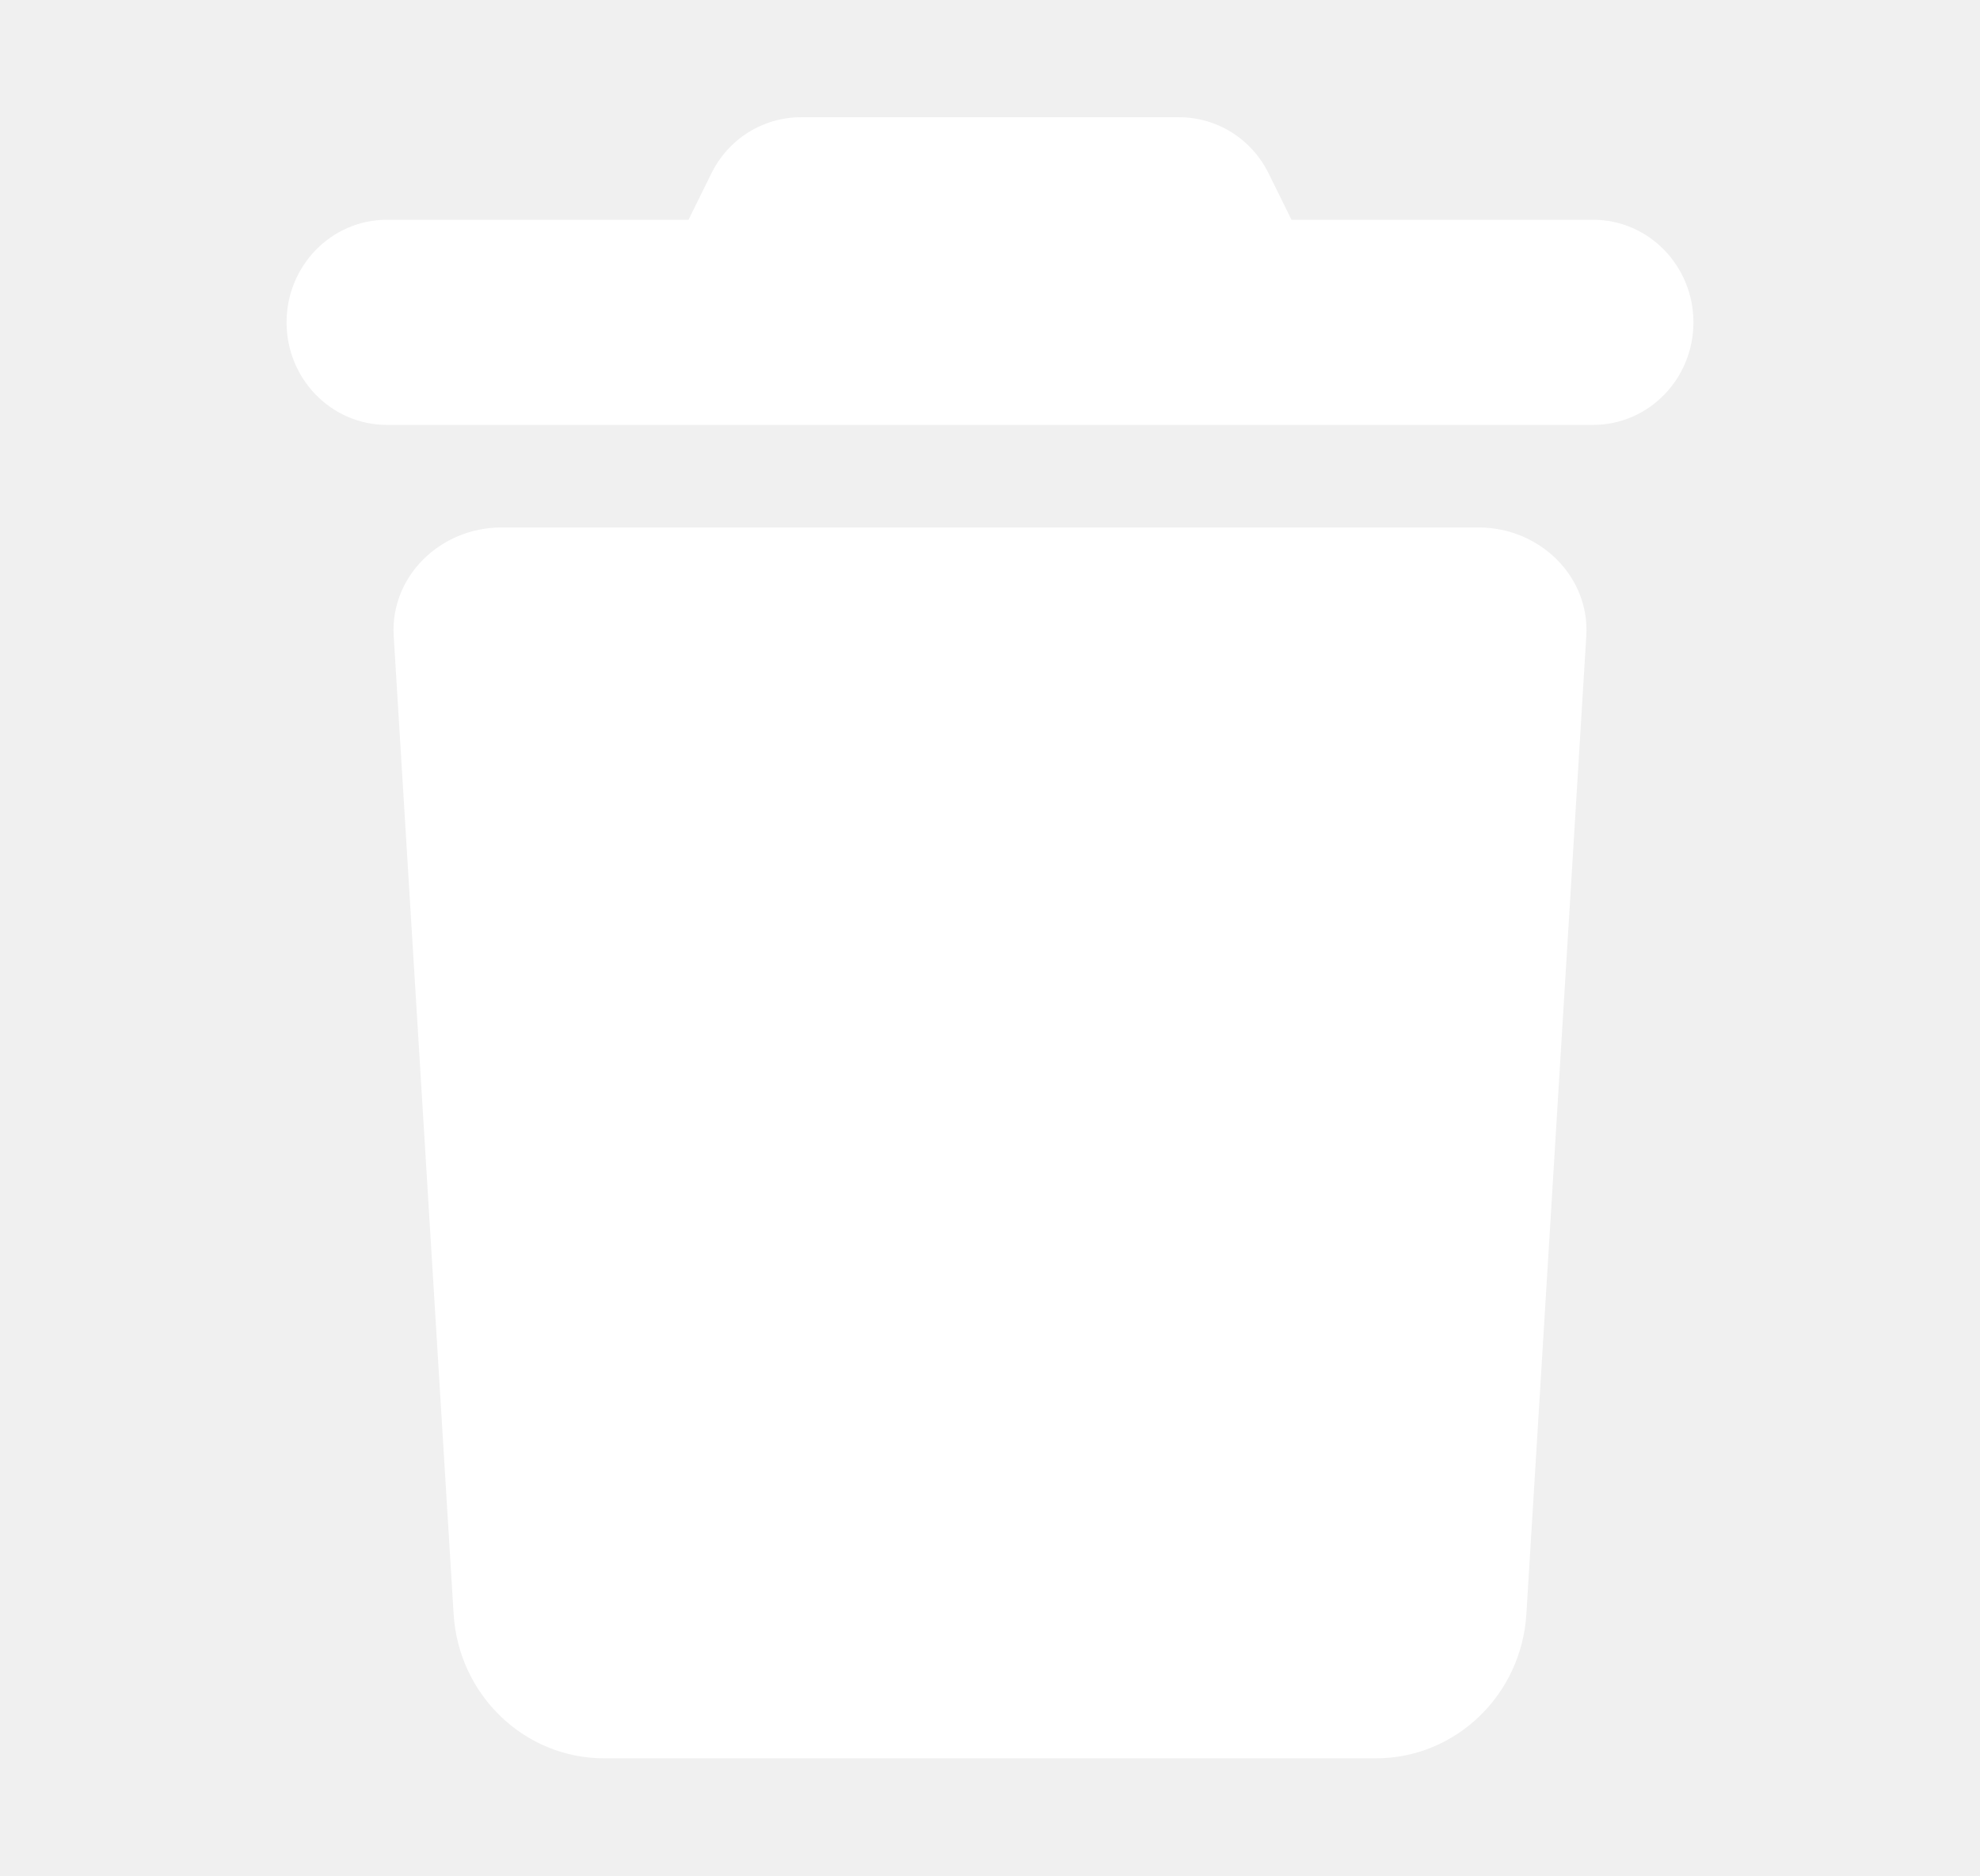
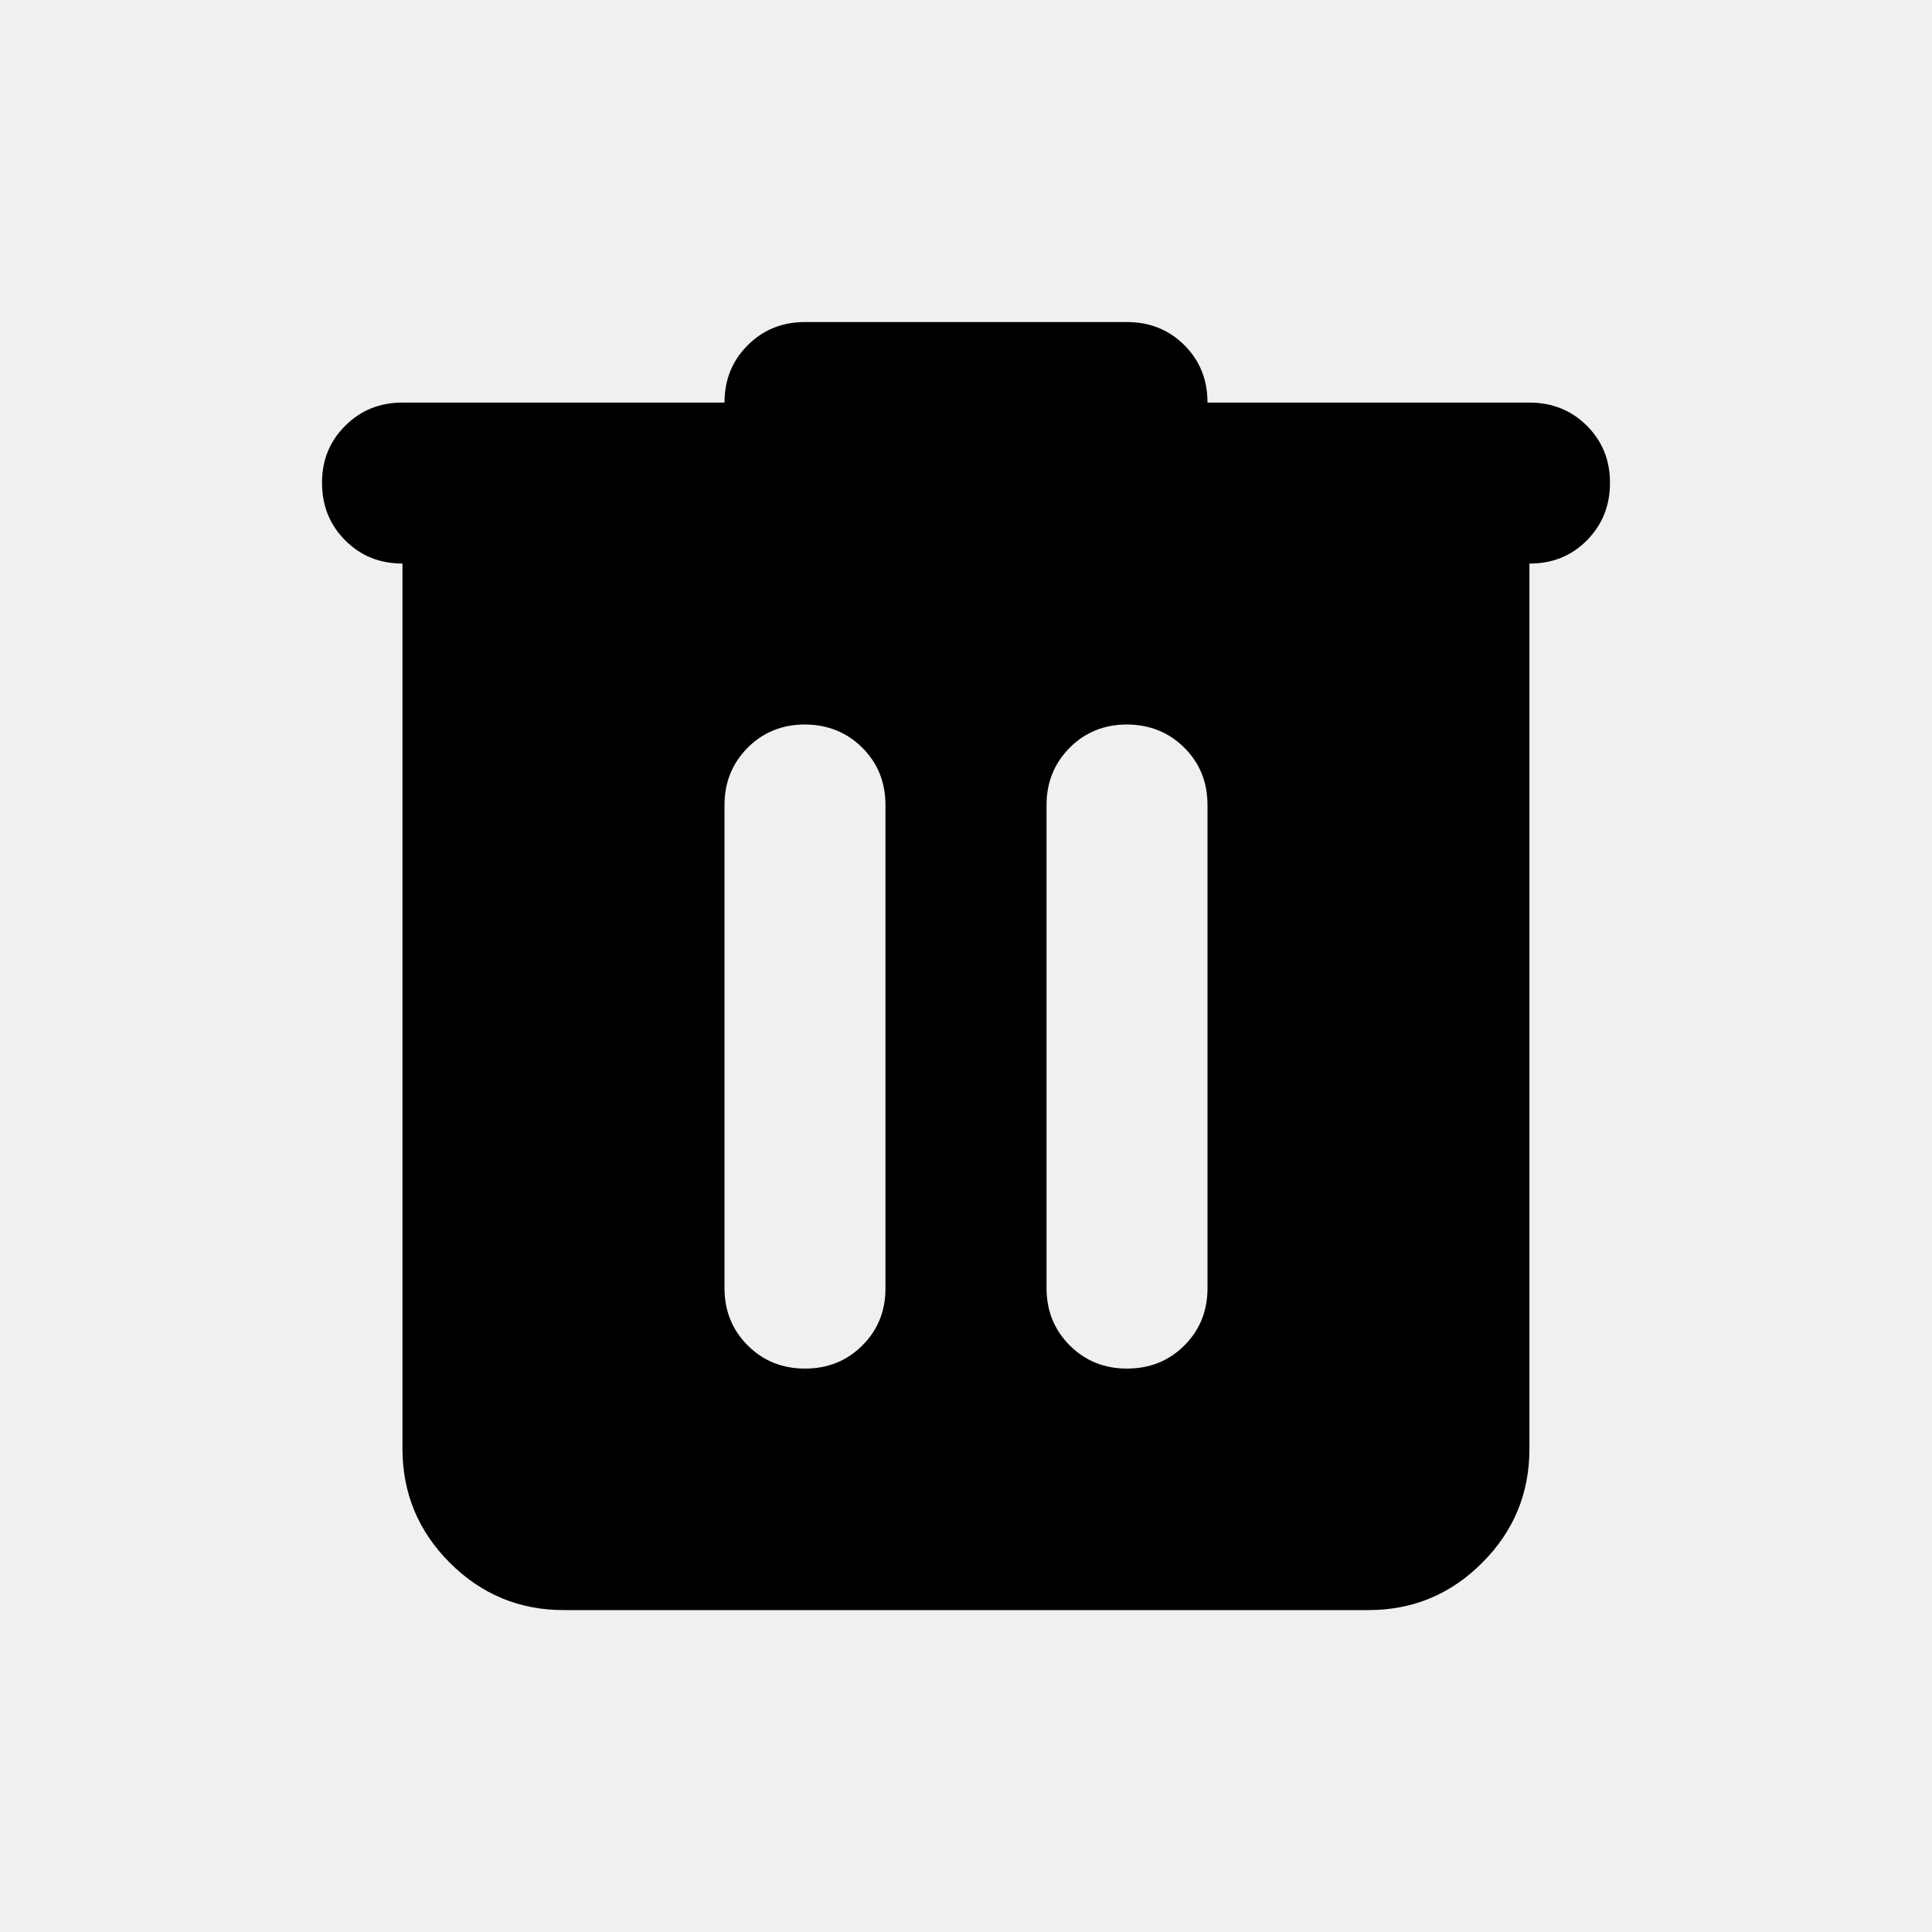
- <svg xmlns="http://www.w3.org/2000/svg" width="19" height="18" viewBox="0 0 19 18" fill="none">
-   <path d="M6.824 1.669L6.607 2.109H3.714C3.181 2.109 2.75 2.549 2.75 3.094C2.75 3.638 3.181 4.078 3.714 4.078H15.286C15.819 4.078 16.25 3.638 16.25 3.094C16.25 2.549 15.819 2.109 15.286 2.109H12.393L12.176 1.669C12.013 1.334 11.679 1.125 11.314 1.125H7.686C7.321 1.125 6.987 1.334 6.824 1.669ZM15.222 6.104C15.257 5.539 14.782 5.062 14.185 5.062H4.815C4.218 5.062 3.743 5.539 3.778 6.104L4.353 15.491C4.401 16.269 5.034 16.875 5.797 16.875H13.204C13.966 16.875 14.599 16.269 14.647 15.491L15.222 6.104Z" fill="white" />
+ <svg xmlns="http://www.w3.org/2000/svg" viewBox="0 0 16 16" fill="none">
+   <path d="M4.667 13.334C4.3 13.334 3.986 13.203 3.725 12.942C3.464 12.681 3.334 12.367 3.333 12V4.667C3.144 4.667 2.986 4.603 2.859 4.475C2.731 4.347 2.667 4.189 2.667 4C2.666 3.812 2.73 3.654 2.859 3.526C2.987 3.398 3.145 3.334 3.333 3.334H6C6 3.145 6.064 2.987 6.192 2.859C6.32 2.731 6.478 2.667 6.667 2.667H9.333C9.522 2.667 9.681 2.731 9.809 2.859C9.937 2.987 10 3.145 10 3.334H12.666C12.855 3.334 13.014 3.398 13.142 3.526C13.27 3.654 13.334 3.812 13.333 4C13.333 4.189 13.269 4.347 13.141 4.476C13.014 4.604 12.855 4.668 12.666 4.667V12C12.666 12.367 12.536 12.681 12.275 12.942C12.014 13.204 11.7 13.334 11.333 13.334H4.667ZM6.667 11.334C6.855 11.334 7.014 11.27 7.142 11.142C7.27 11.014 7.334 10.855 7.333 10.667V6.667C7.333 6.478 7.269 6.32 7.141 6.192C7.013 6.065 6.855 6.001 6.667 6C6.478 6 6.32 6.064 6.192 6.192C6.064 6.321 6 6.479 6 6.667V10.667C6 10.856 6.064 11.014 6.192 11.142C6.32 11.27 6.478 11.334 6.667 11.334ZM9.333 11.334C9.522 11.334 9.681 11.27 9.809 11.142C9.937 11.014 10 10.855 10 10.667V6.667C10 6.478 9.936 6.32 9.808 6.192C9.68 6.065 9.522 6.001 9.333 6C9.145 6 8.987 6.064 8.859 6.192C8.731 6.321 8.667 6.479 8.667 6.667V10.667C8.667 10.856 8.731 11.014 8.859 11.142C8.987 11.27 9.145 11.334 9.333 11.334Z" fill="currentColor" />
</svg>
